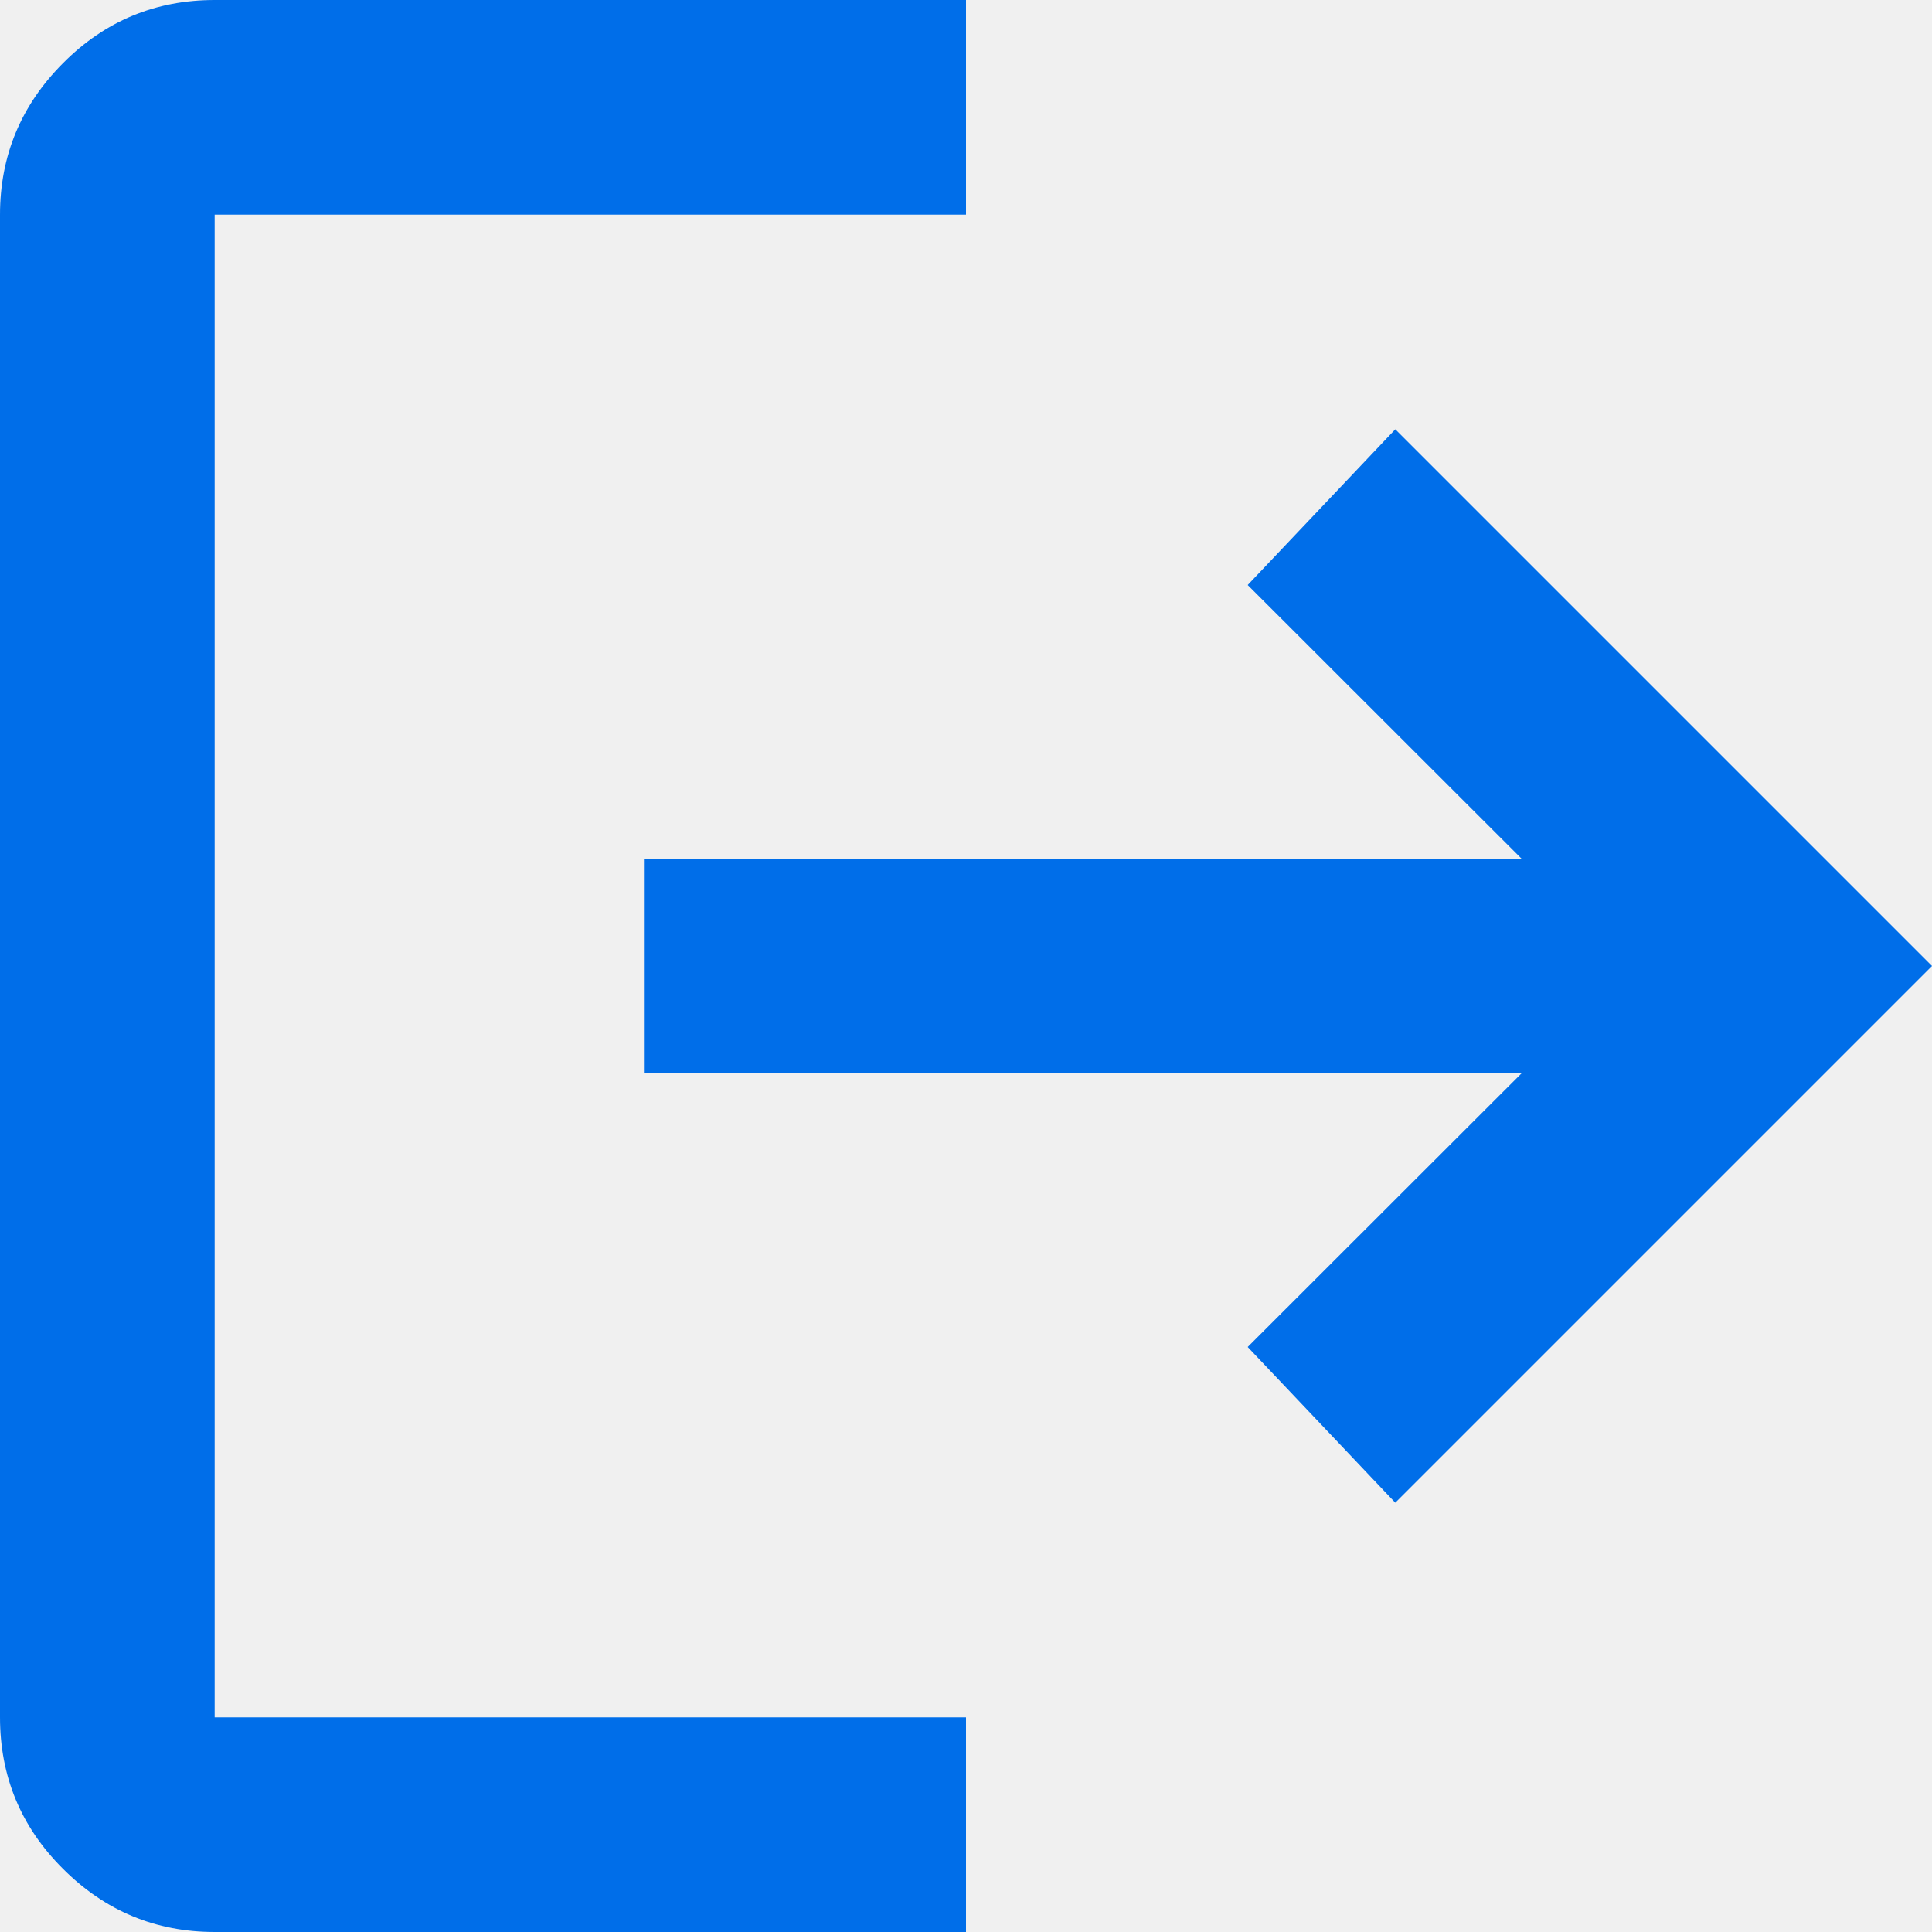
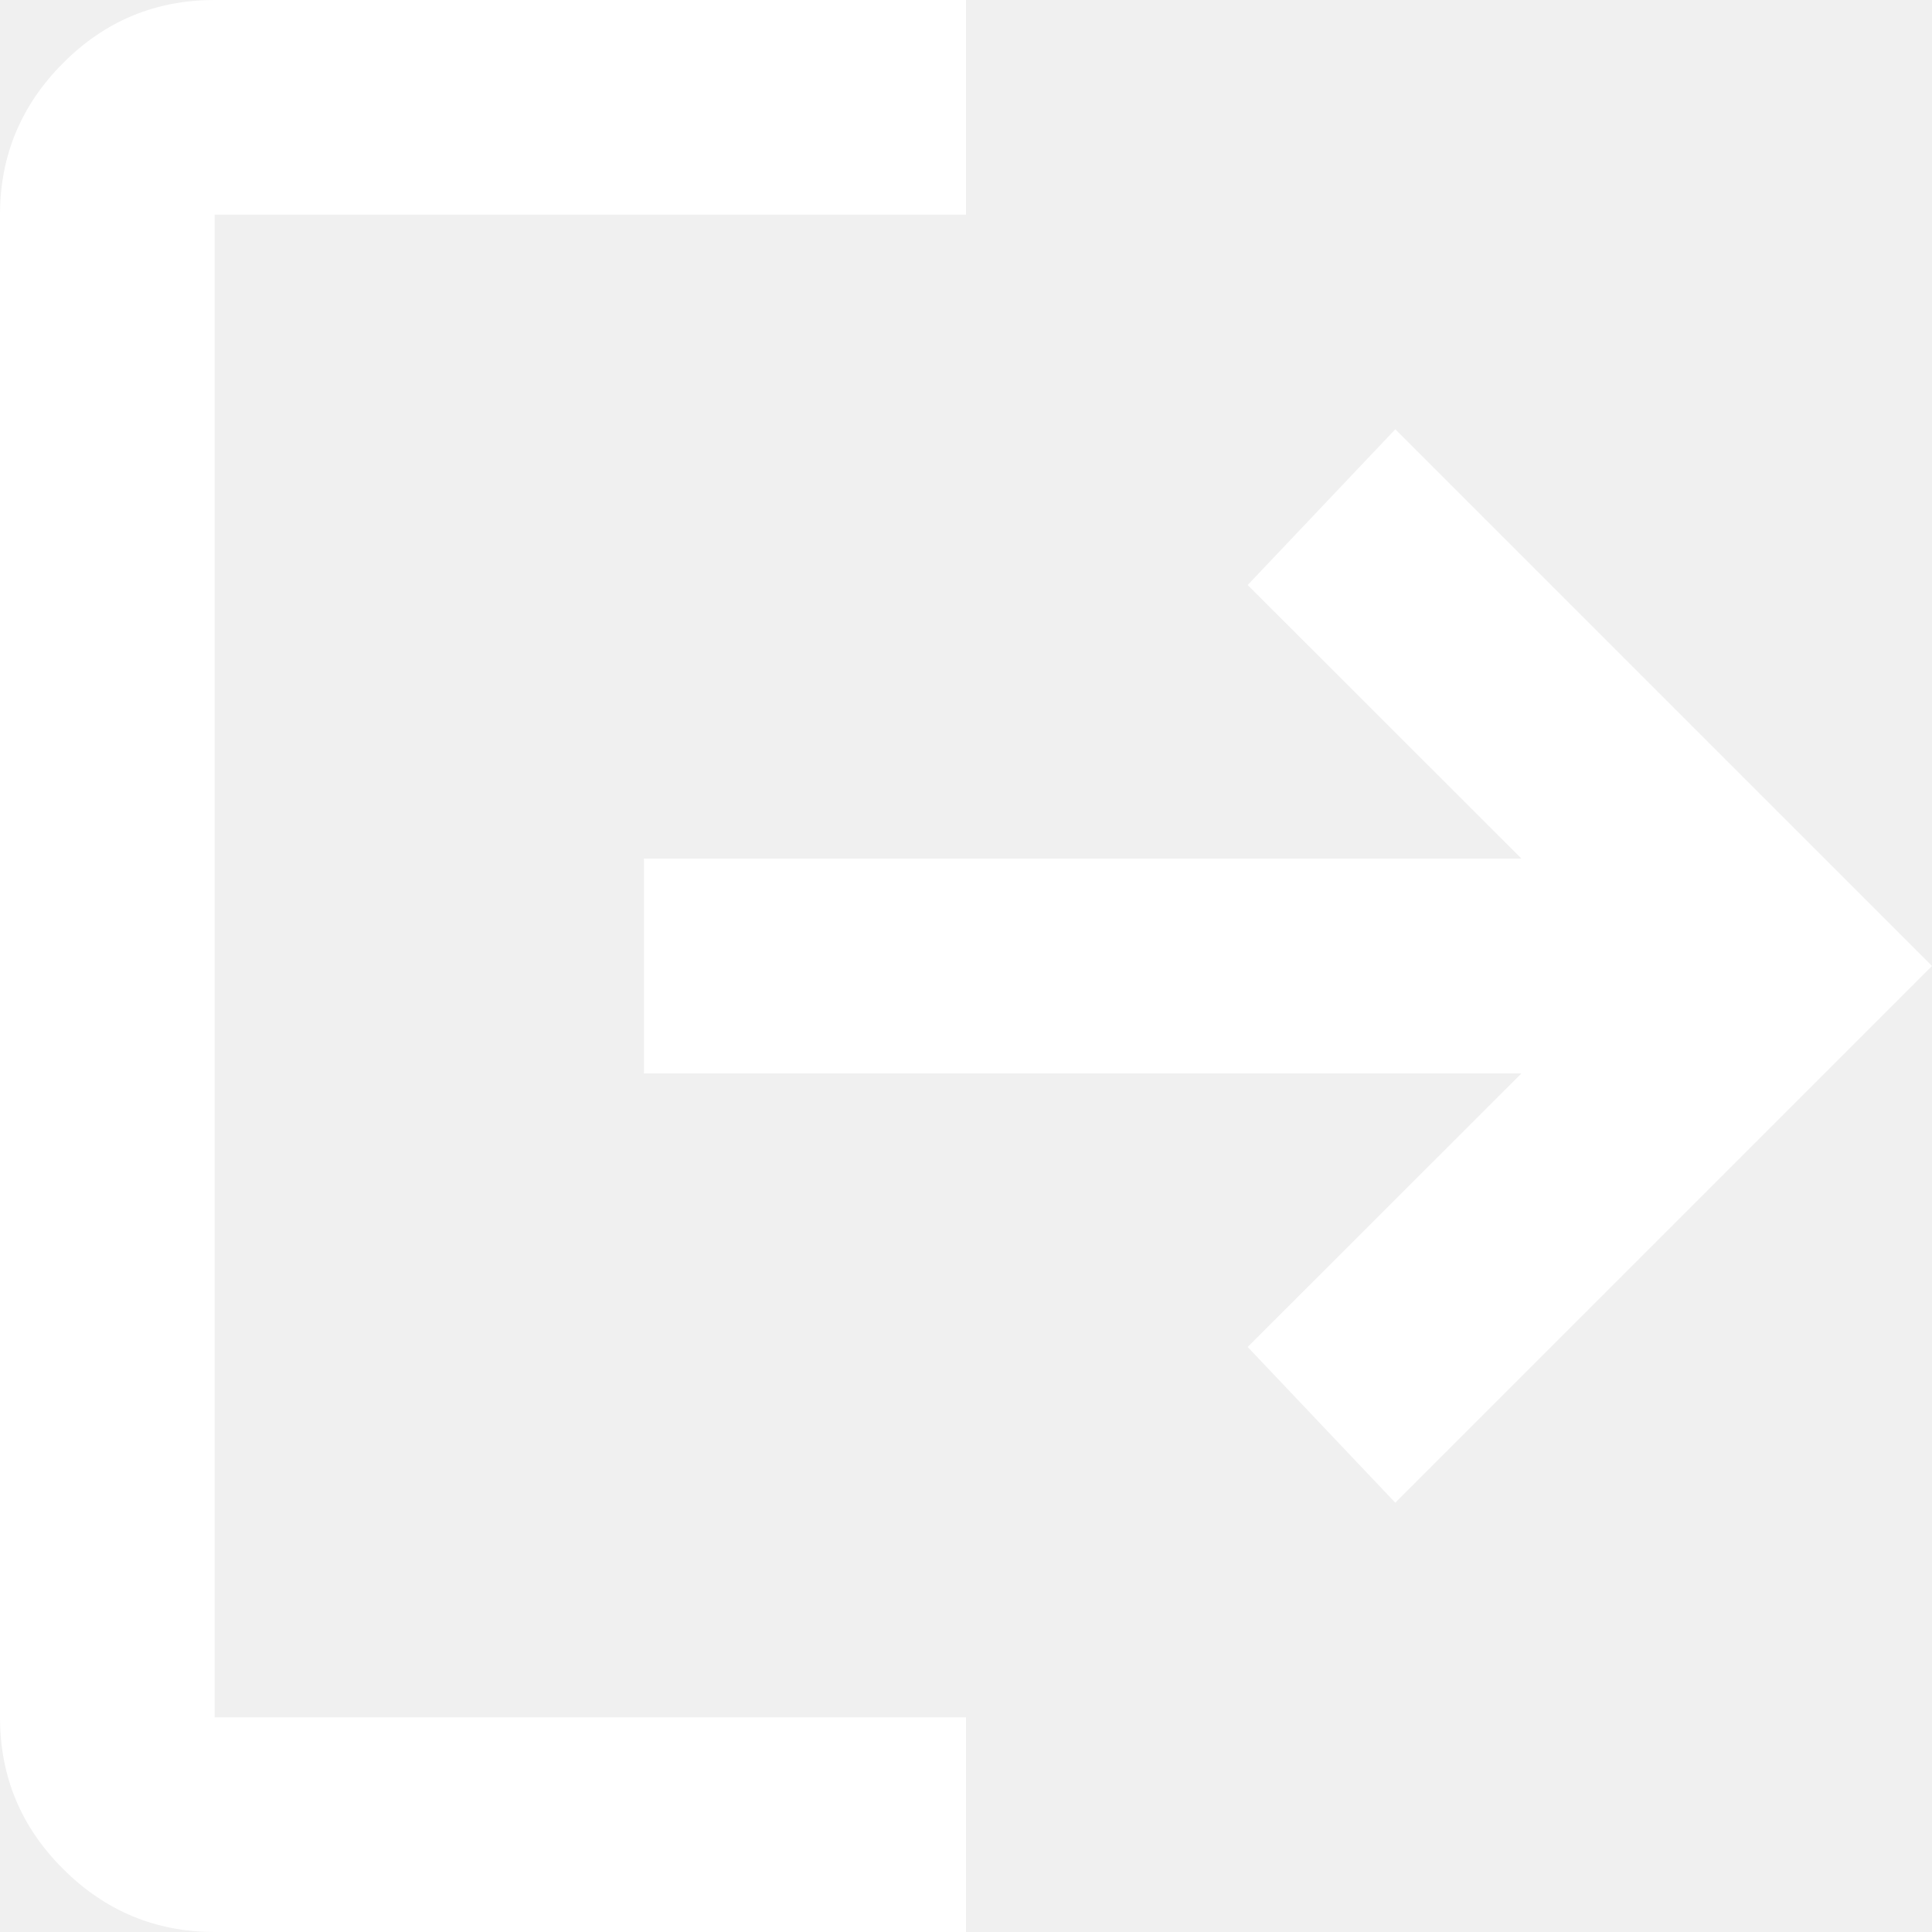
<svg xmlns="http://www.w3.org/2000/svg" width="10" height="10" viewBox="0 0 10 10" fill="none">
-   <path d="M1.111 10C0.806 10 0.544 9.891 0.326 9.673C0.108 9.456 -0 9.194 9.43219e-07 8.889L9.43219e-07 1.111C9.43219e-07 0.806 0.109 0.544 0.327 0.326C0.544 0.108 0.806 -0 1.111 9.43219e-07L5 9.43219e-07V1.111L1.111 1.111L1.111 8.889H5V10H1.111ZM7.222 7.778L6.458 6.972L7.875 5.556H3.333V4.444H7.875L6.458 3.028L7.222 2.222L10 5L7.222 7.778Z" fill="#006EE9" />
+   <path d="M1.111 10C0.806 10 0.544 9.891 0.326 9.673C0.108 9.456 -0 9.194 9.43219e-07 8.889L9.43219e-07 1.111C9.43219e-07 0.806 0.109 0.544 0.327 0.326C0.544 0.108 0.806 -0 1.111 9.43219e-07L5 9.43219e-07V1.111L1.111 1.111L1.111 8.889H5V10H1.111ZM7.222 7.778L6.458 6.972L7.875 5.556H3.333V4.444H7.875L6.458 3.028L7.222 2.222L10 5L7.222 7.778Z" fill="white" />
</svg>
